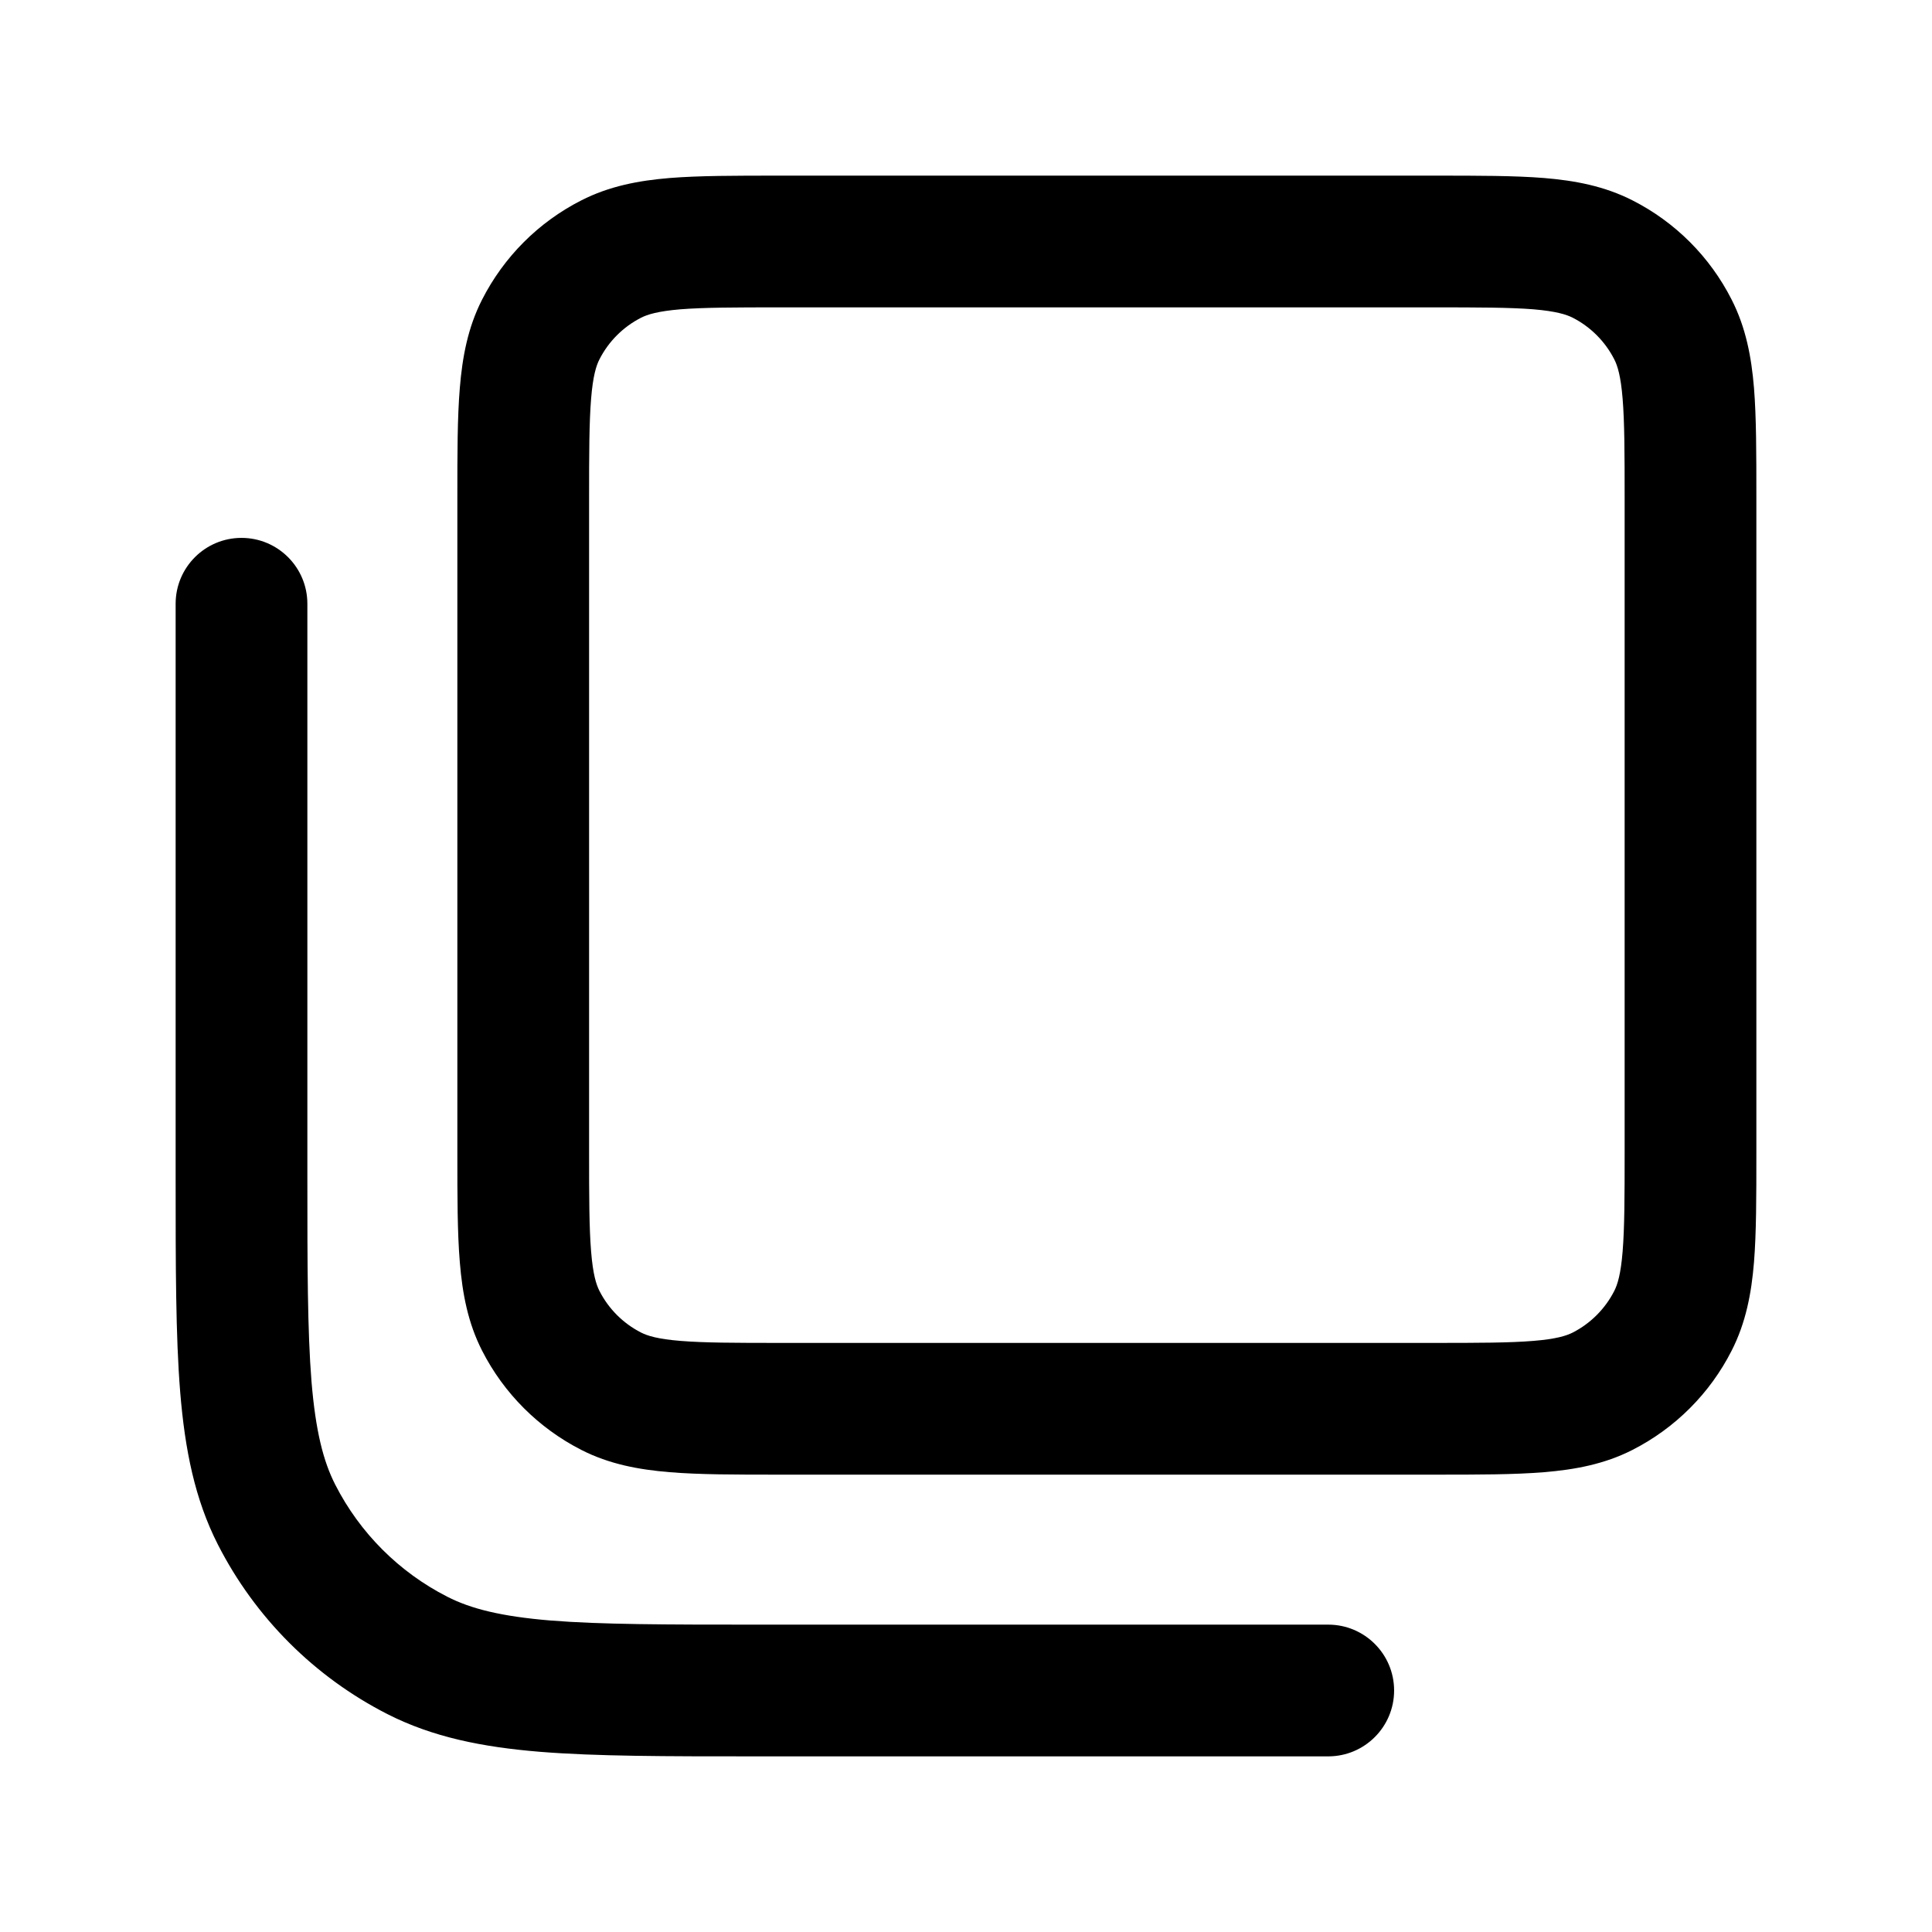
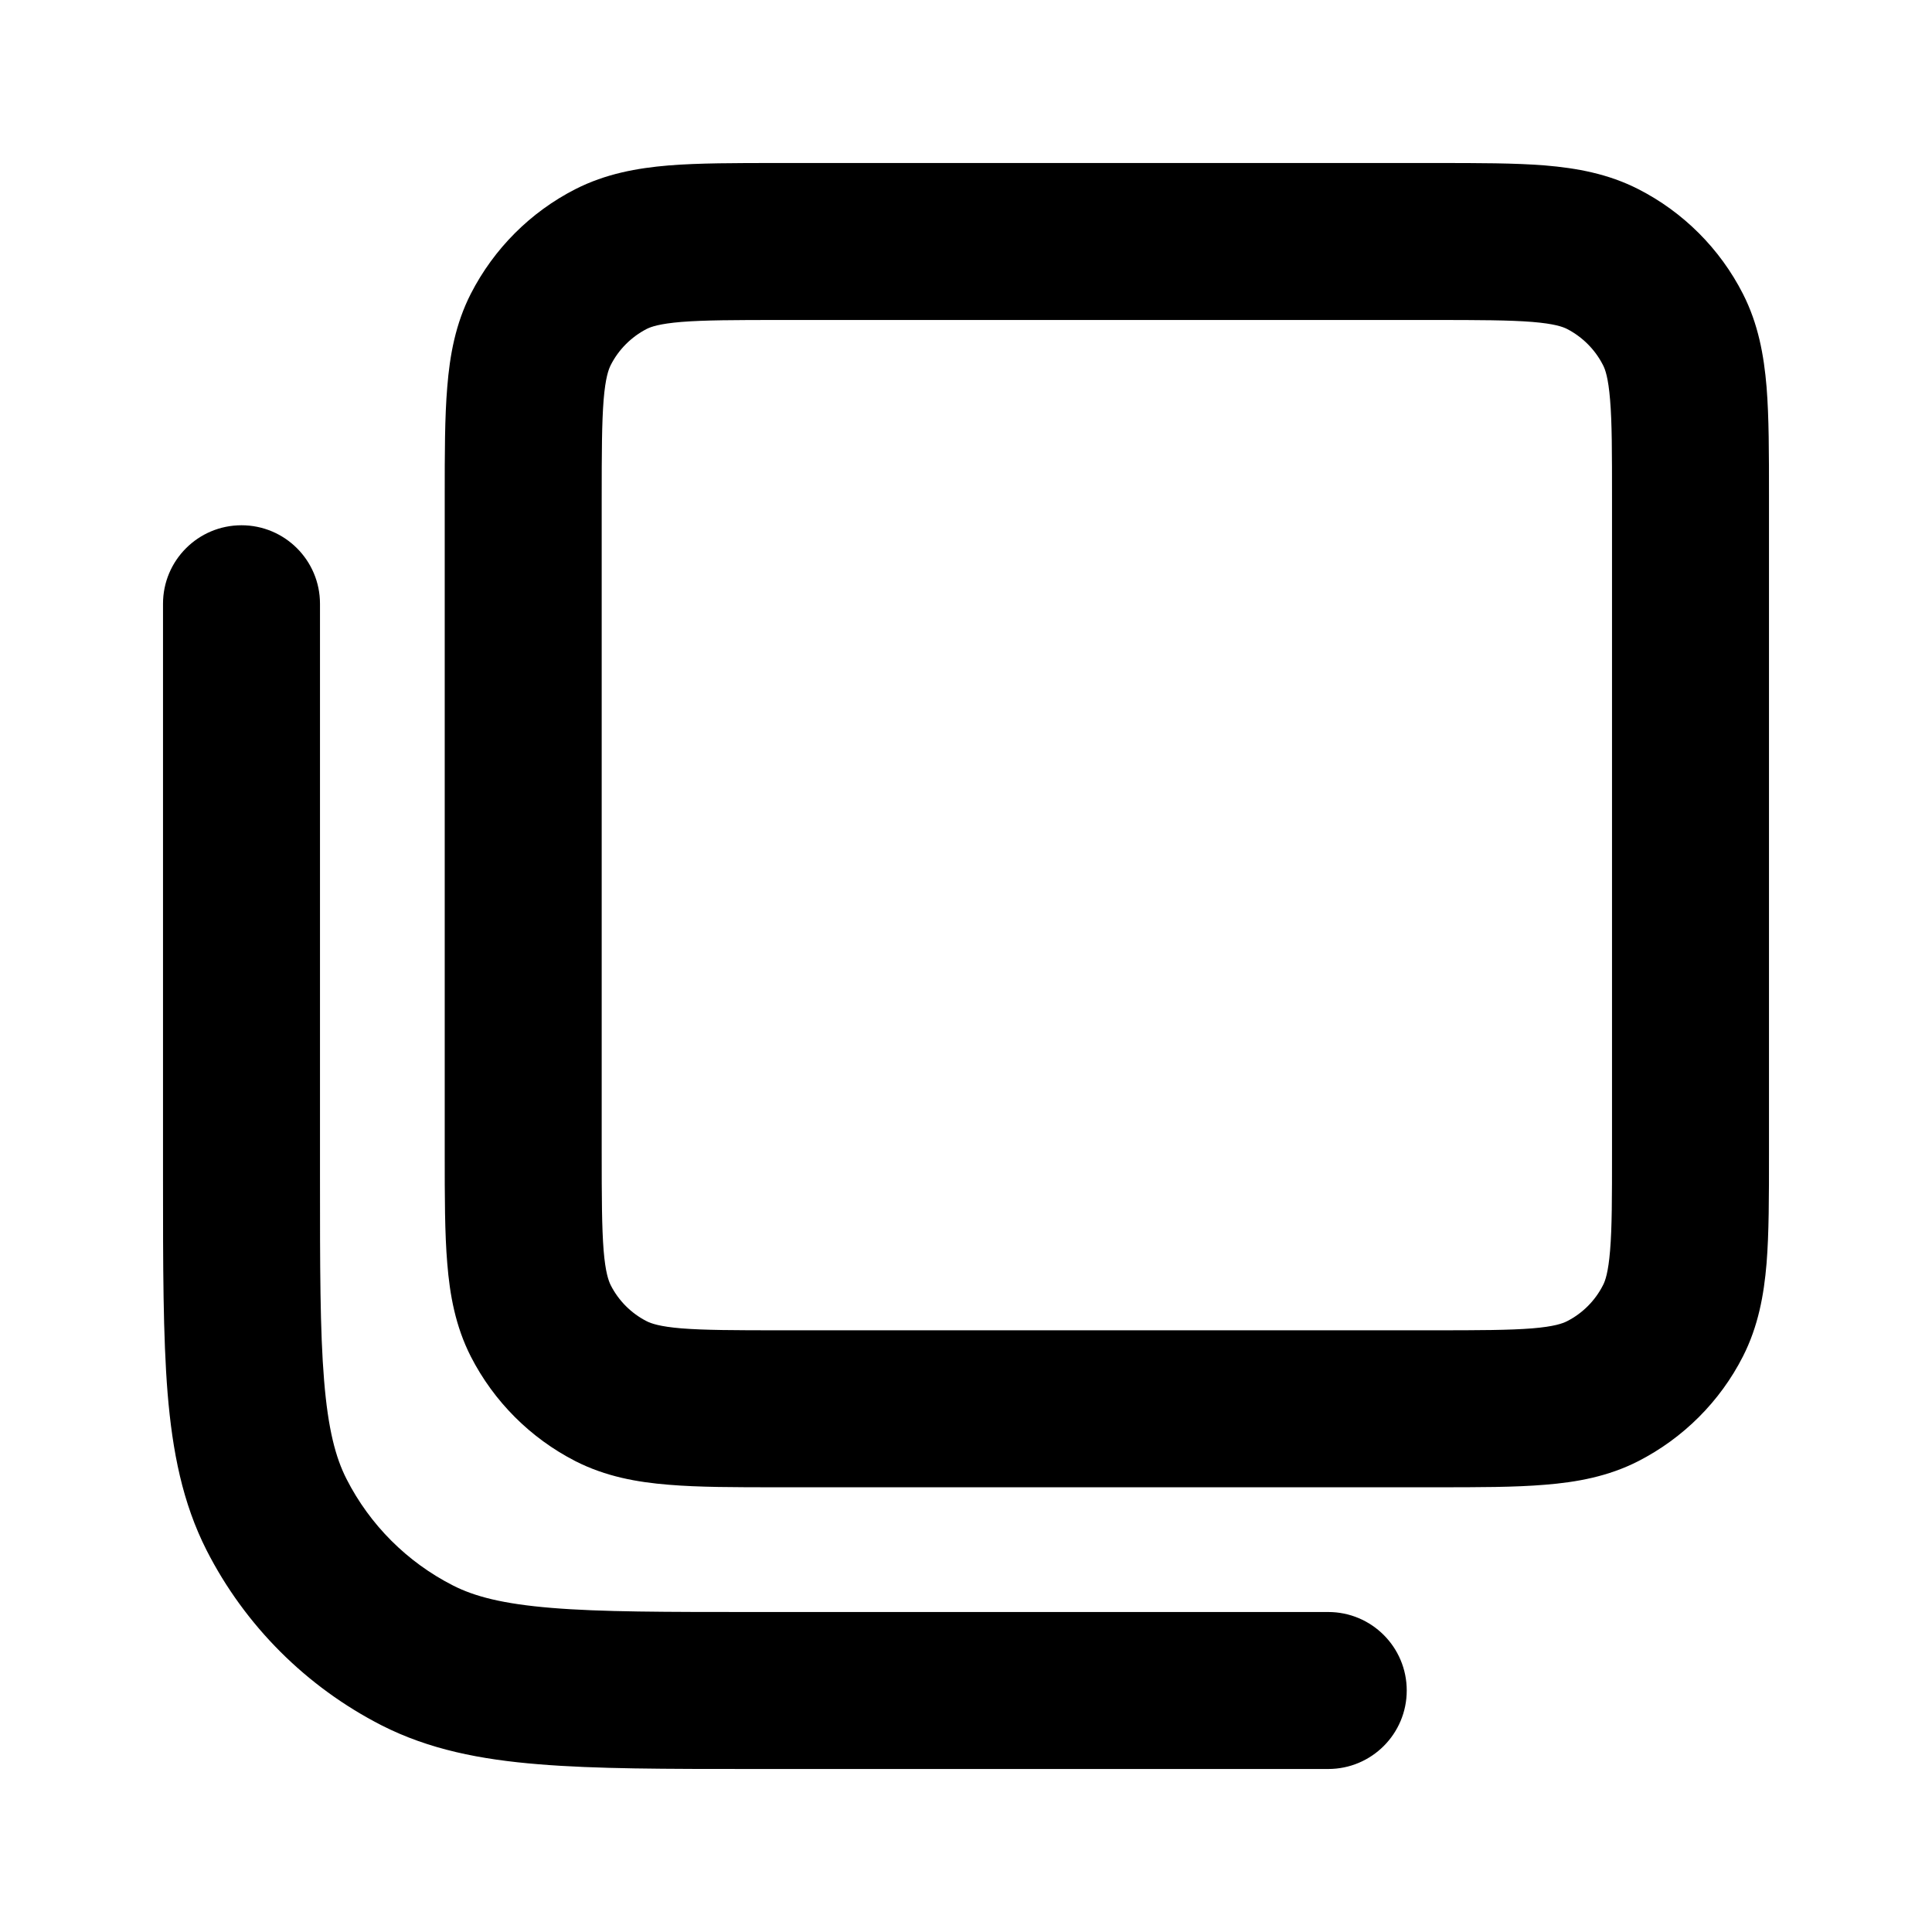
- <svg xmlns="http://www.w3.org/2000/svg" width="22" height="22" viewBox="0 0 22 22">
-   <path fill-rule="evenodd" clip-rule="evenodd" d="M6.269 18.453C6.843 18.499 7.578 18.5 8.617 18.5L15.125 18.5C15.539 18.5 15.875 18.836 15.875 19.25C15.875 19.664 15.539 20 15.125 20L8.584 20C7.585 20 6.789 20 6.147 19.948C5.49 19.894 4.927 19.781 4.412 19.519C3.58 19.095 2.905 18.419 2.481 17.588C2.219 17.073 2.106 16.511 2.052 15.853C2 15.211 2 14.415 2 13.416L2 6.875C2 6.461 2.336 6.125 2.75 6.125C3.164 6.125 3.5 6.461 3.5 6.875L3.5 13.383C3.5 14.422 3.501 15.157 3.547 15.73C3.594 16.296 3.681 16.639 3.818 16.907C4.098 17.456 4.544 17.902 5.093 18.182C5.361 18.319 5.704 18.406 6.269 18.453ZM16.347 16.792L8.862 16.792C8.374 16.792 7.963 16.792 7.626 16.764C7.274 16.735 6.938 16.673 6.619 16.51C6.133 16.262 5.738 15.867 5.49 15.381C5.327 15.062 5.265 14.726 5.236 14.373C5.208 14.037 5.208 13.626 5.208 13.138L5.208 5.653C5.208 5.165 5.208 4.755 5.236 4.418C5.265 4.066 5.327 3.73 5.49 3.411C5.738 2.924 6.133 2.529 6.619 2.282C6.938 2.119 7.274 2.056 7.626 2.027C7.963 2 8.374 2 8.862 2L16.347 2C16.834 2 17.245 2 17.582 2.027C17.934 2.056 18.27 2.119 18.59 2.282C19.076 2.529 19.471 2.924 19.718 3.411C19.881 3.73 19.944 4.066 19.973 4.418C20 4.755 20 5.165 20 5.653L20 13.138C20 13.626 20 14.037 19.973 14.373C19.944 14.726 19.881 15.062 19.718 15.381C19.471 15.867 19.076 16.262 18.59 16.51C18.27 16.673 17.934 16.735 17.582 16.764C17.245 16.792 16.834 16.792 16.347 16.792ZM17.46 15.269C17.719 15.248 17.836 15.211 17.909 15.174C18.112 15.07 18.278 14.904 18.382 14.7C18.419 14.627 18.456 14.511 18.477 14.251C18.499 13.983 18.5 13.634 18.5 13.108L18.5 5.683C18.5 5.158 18.499 4.808 18.477 4.54C18.456 4.281 18.419 4.164 18.382 4.092C18.278 3.888 18.112 3.722 17.909 3.618C17.836 3.581 17.719 3.544 17.46 3.522C17.192 3.501 16.842 3.5 16.317 3.5L8.892 3.5C8.366 3.5 8.017 3.501 7.749 3.522C7.489 3.544 7.373 3.581 7.3 3.618C7.096 3.722 6.93 3.888 6.826 4.092C6.789 4.164 6.752 4.281 6.731 4.54C6.709 4.808 6.708 5.158 6.708 5.683L6.708 13.108C6.708 13.634 6.709 13.983 6.731 14.251C6.752 14.511 6.789 14.627 6.826 14.7C6.93 14.904 7.096 15.07 7.3 15.174C7.373 15.211 7.489 15.248 7.749 15.269C8.017 15.291 8.366 15.292 8.892 15.292L16.317 15.292C16.842 15.292 17.192 15.291 17.46 15.269Z" />
+ <svg xmlns="http://www.w3.org/2000/svg" width="16" height="16" viewBox="0 0 16 16">
+   <path fill-rule="evenodd" clip-rule="evenodd" d="M4.568 13.316C4.98 13.35 5.509 13.35 6.267 13.35L11 13.35C11.359 13.35 11.65 13.641 11.65 14C11.65 14.359 11.359 14.65 11 14.65L6.239 14.65C5.516 14.65 4.933 14.65 4.462 14.611C3.977 14.572 3.553 14.488 3.161 14.289C2.537 13.97 2.029 13.463 1.711 12.839C1.512 12.447 1.428 12.023 1.388 11.538C1.35 11.066 1.35 10.484 1.35 9.761L1.35 5C1.35 4.641 1.641 4.35 2 4.35C2.359 4.35 2.65 4.641 2.65 5L2.65 9.733C2.65 10.491 2.65 11.02 2.684 11.432C2.717 11.836 2.779 12.071 2.87 12.249C3.063 12.628 3.372 12.937 3.751 13.13C3.929 13.221 4.164 13.283 4.568 13.316ZM11.892 12.317L6.441 12.317C6.09 12.317 5.787 12.317 5.538 12.296C5.275 12.275 5.016 12.228 4.766 12.101C4.393 11.91 4.09 11.607 3.899 11.234C3.772 10.984 3.725 10.725 3.704 10.462C3.683 10.213 3.683 9.91 3.683 9.559L3.683 4.108C3.683 3.756 3.683 3.454 3.704 3.205C3.725 2.942 3.772 2.682 3.899 2.433C4.09 2.06 4.393 1.756 4.766 1.566C5.016 1.439 5.275 1.392 5.538 1.37C5.787 1.35 6.09 1.35 6.441 1.35L11.892 1.35C12.244 1.35 12.546 1.35 12.795 1.37C13.058 1.392 13.318 1.439 13.567 1.566C13.94 1.756 14.244 2.06 14.434 2.433C14.561 2.682 14.608 2.942 14.63 3.205C14.65 3.454 14.65 3.756 14.65 4.108L14.65 9.559C14.65 9.91 14.65 10.213 14.63 10.462C14.608 10.725 14.561 10.984 14.434 11.234C14.244 11.607 13.94 11.91 13.567 12.101C13.318 12.228 13.058 12.275 12.795 12.296C12.546 12.317 12.244 12.317 11.892 12.317ZM12.689 11.001C12.872 10.986 12.941 10.96 12.977 10.942C13.105 10.877 13.21 10.772 13.275 10.644C13.294 10.608 13.319 10.538 13.334 10.356C13.35 10.166 13.35 9.917 13.35 9.533L13.35 4.133C13.35 3.749 13.35 3.5 13.334 3.311C13.319 3.128 13.294 3.059 13.275 3.023C13.21 2.895 13.105 2.79 12.977 2.724C12.941 2.706 12.872 2.681 12.689 2.666C12.5 2.651 12.251 2.65 11.867 2.65L6.467 2.65C6.083 2.65 5.834 2.651 5.644 2.666C5.462 2.681 5.392 2.706 5.356 2.724C5.228 2.79 5.123 2.895 5.058 3.023C5.04 3.059 5.014 3.128 4.999 3.311C4.984 3.5 4.983 3.749 4.983 4.133L4.983 9.533C4.983 9.917 4.984 10.166 4.999 10.356C5.014 10.538 5.04 10.608 5.058 10.644C5.123 10.772 5.228 10.877 5.356 10.942C5.392 10.96 5.462 10.986 5.644 11.001C5.834 11.016 6.083 11.017 6.467 11.017L11.867 11.017C12.251 11.017 12.5 11.016 12.689 11.001Z" />
</svg>
